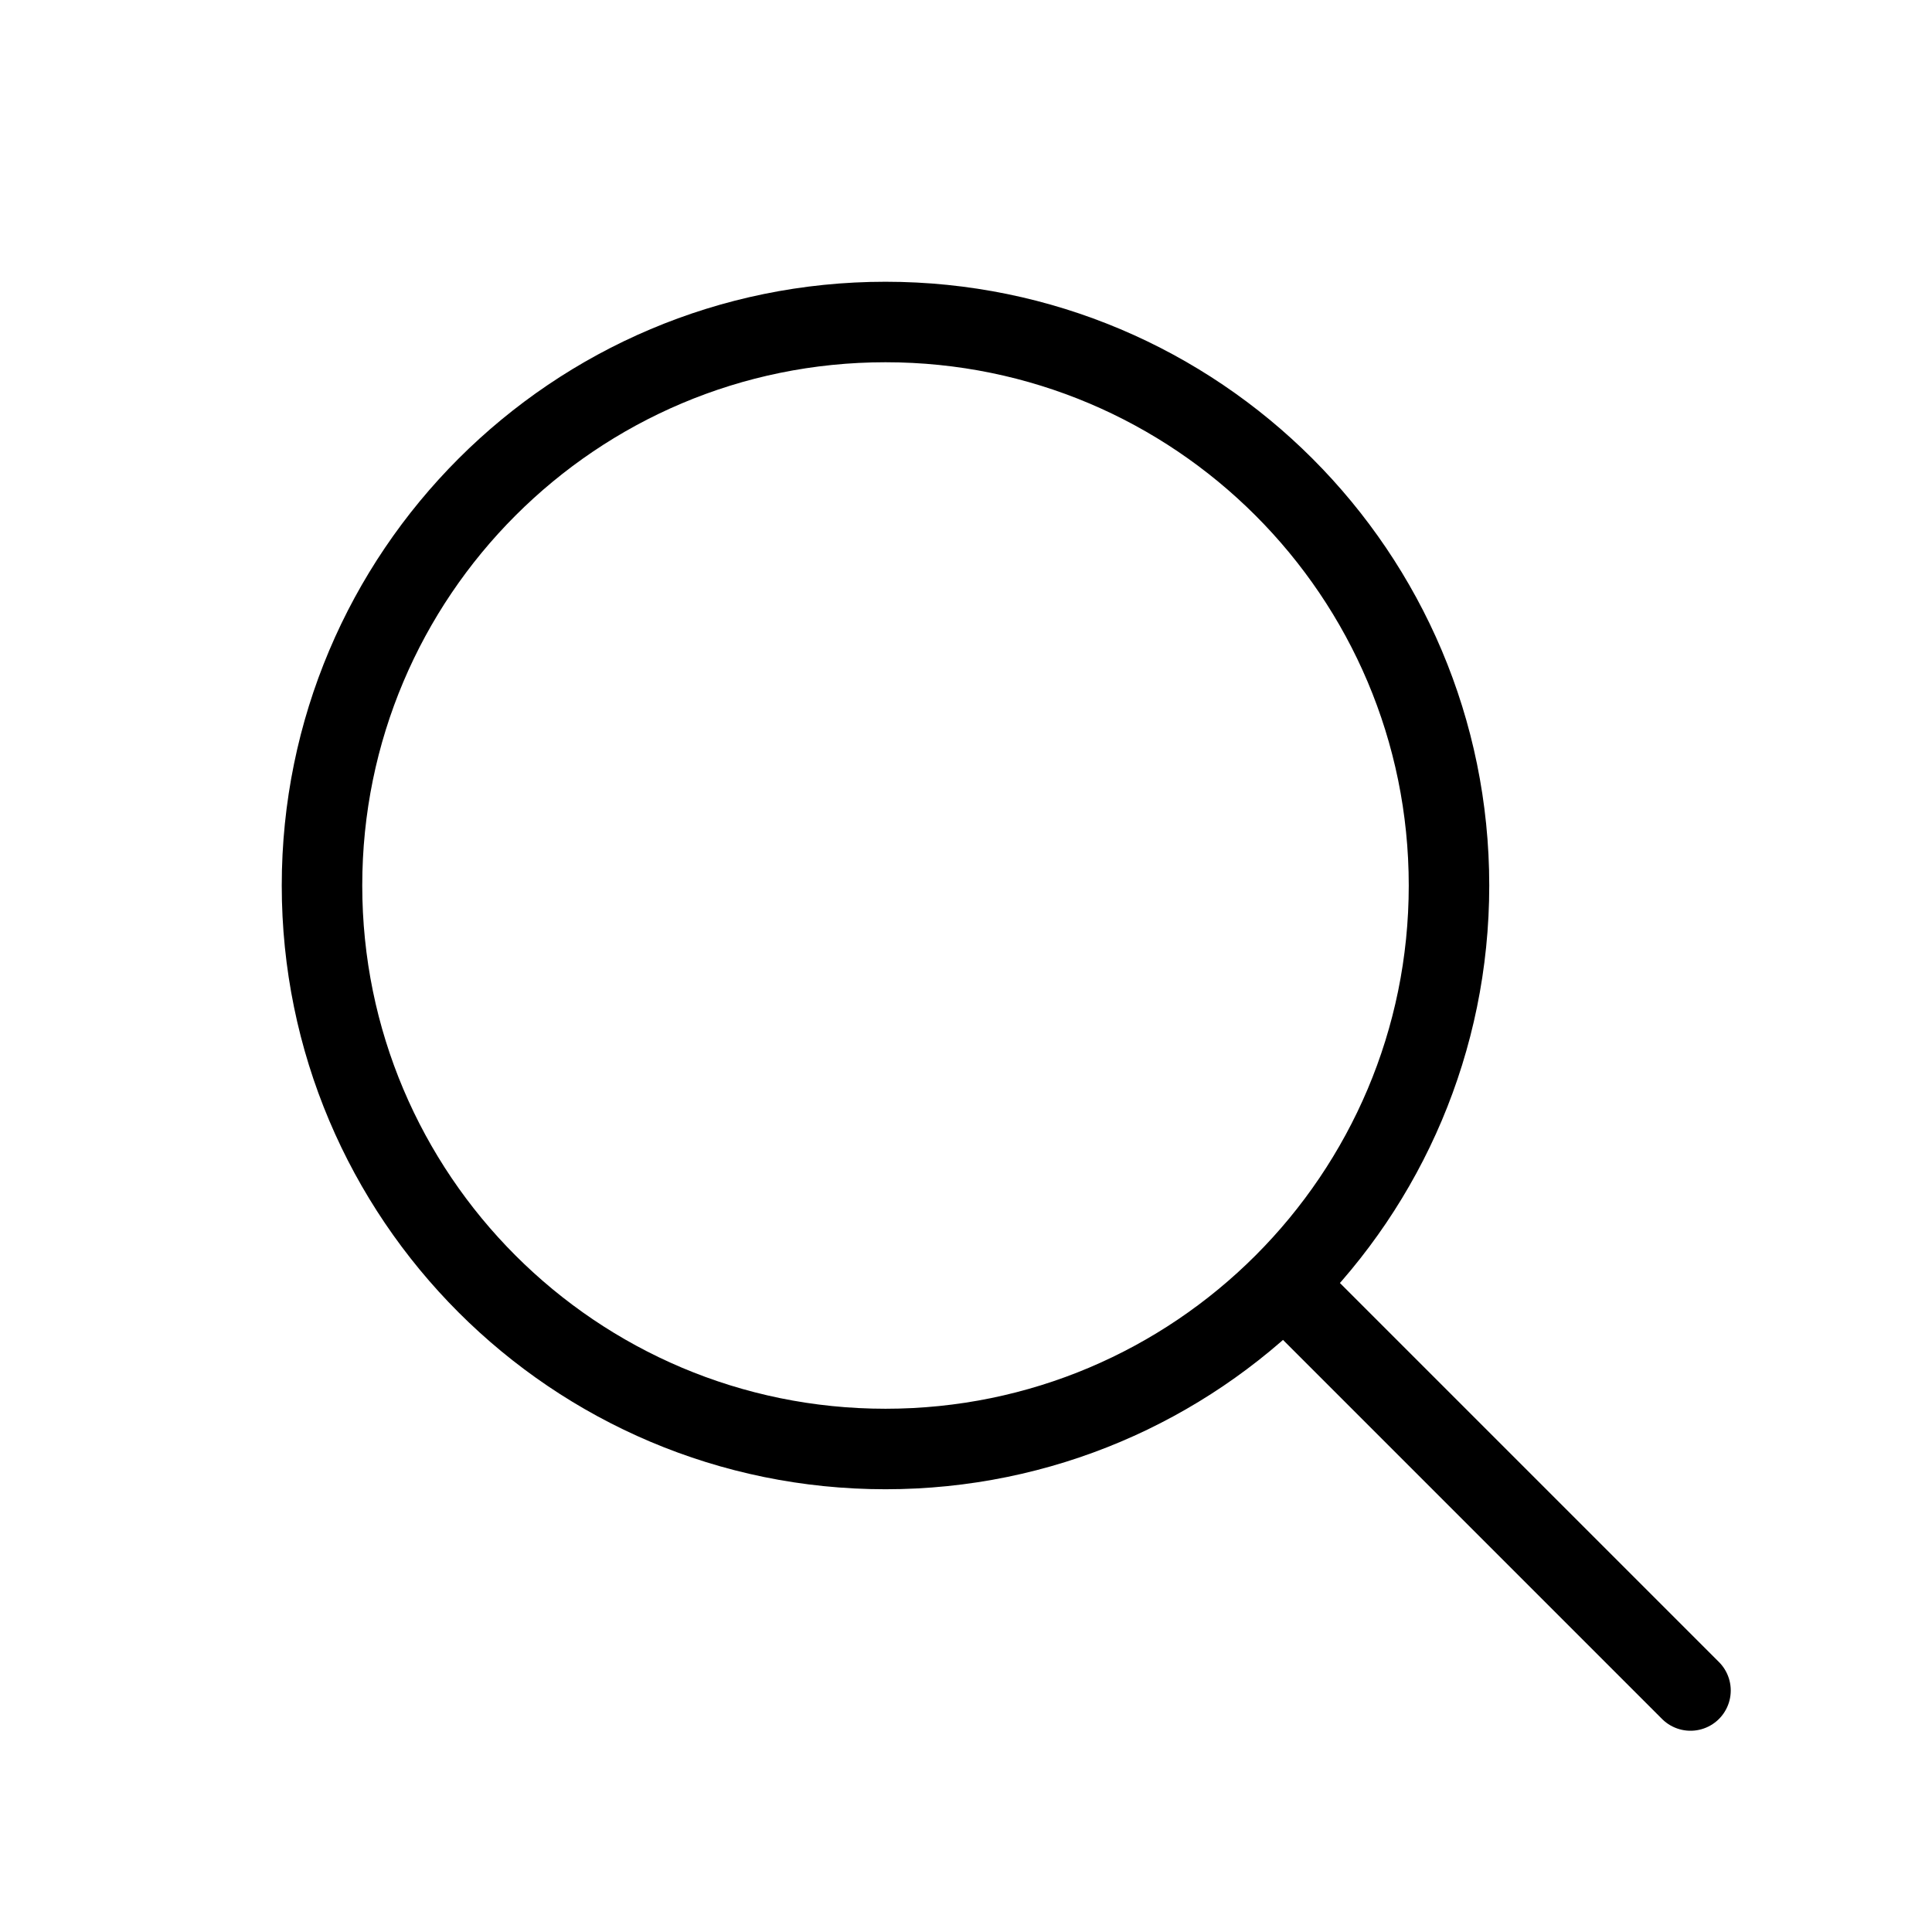
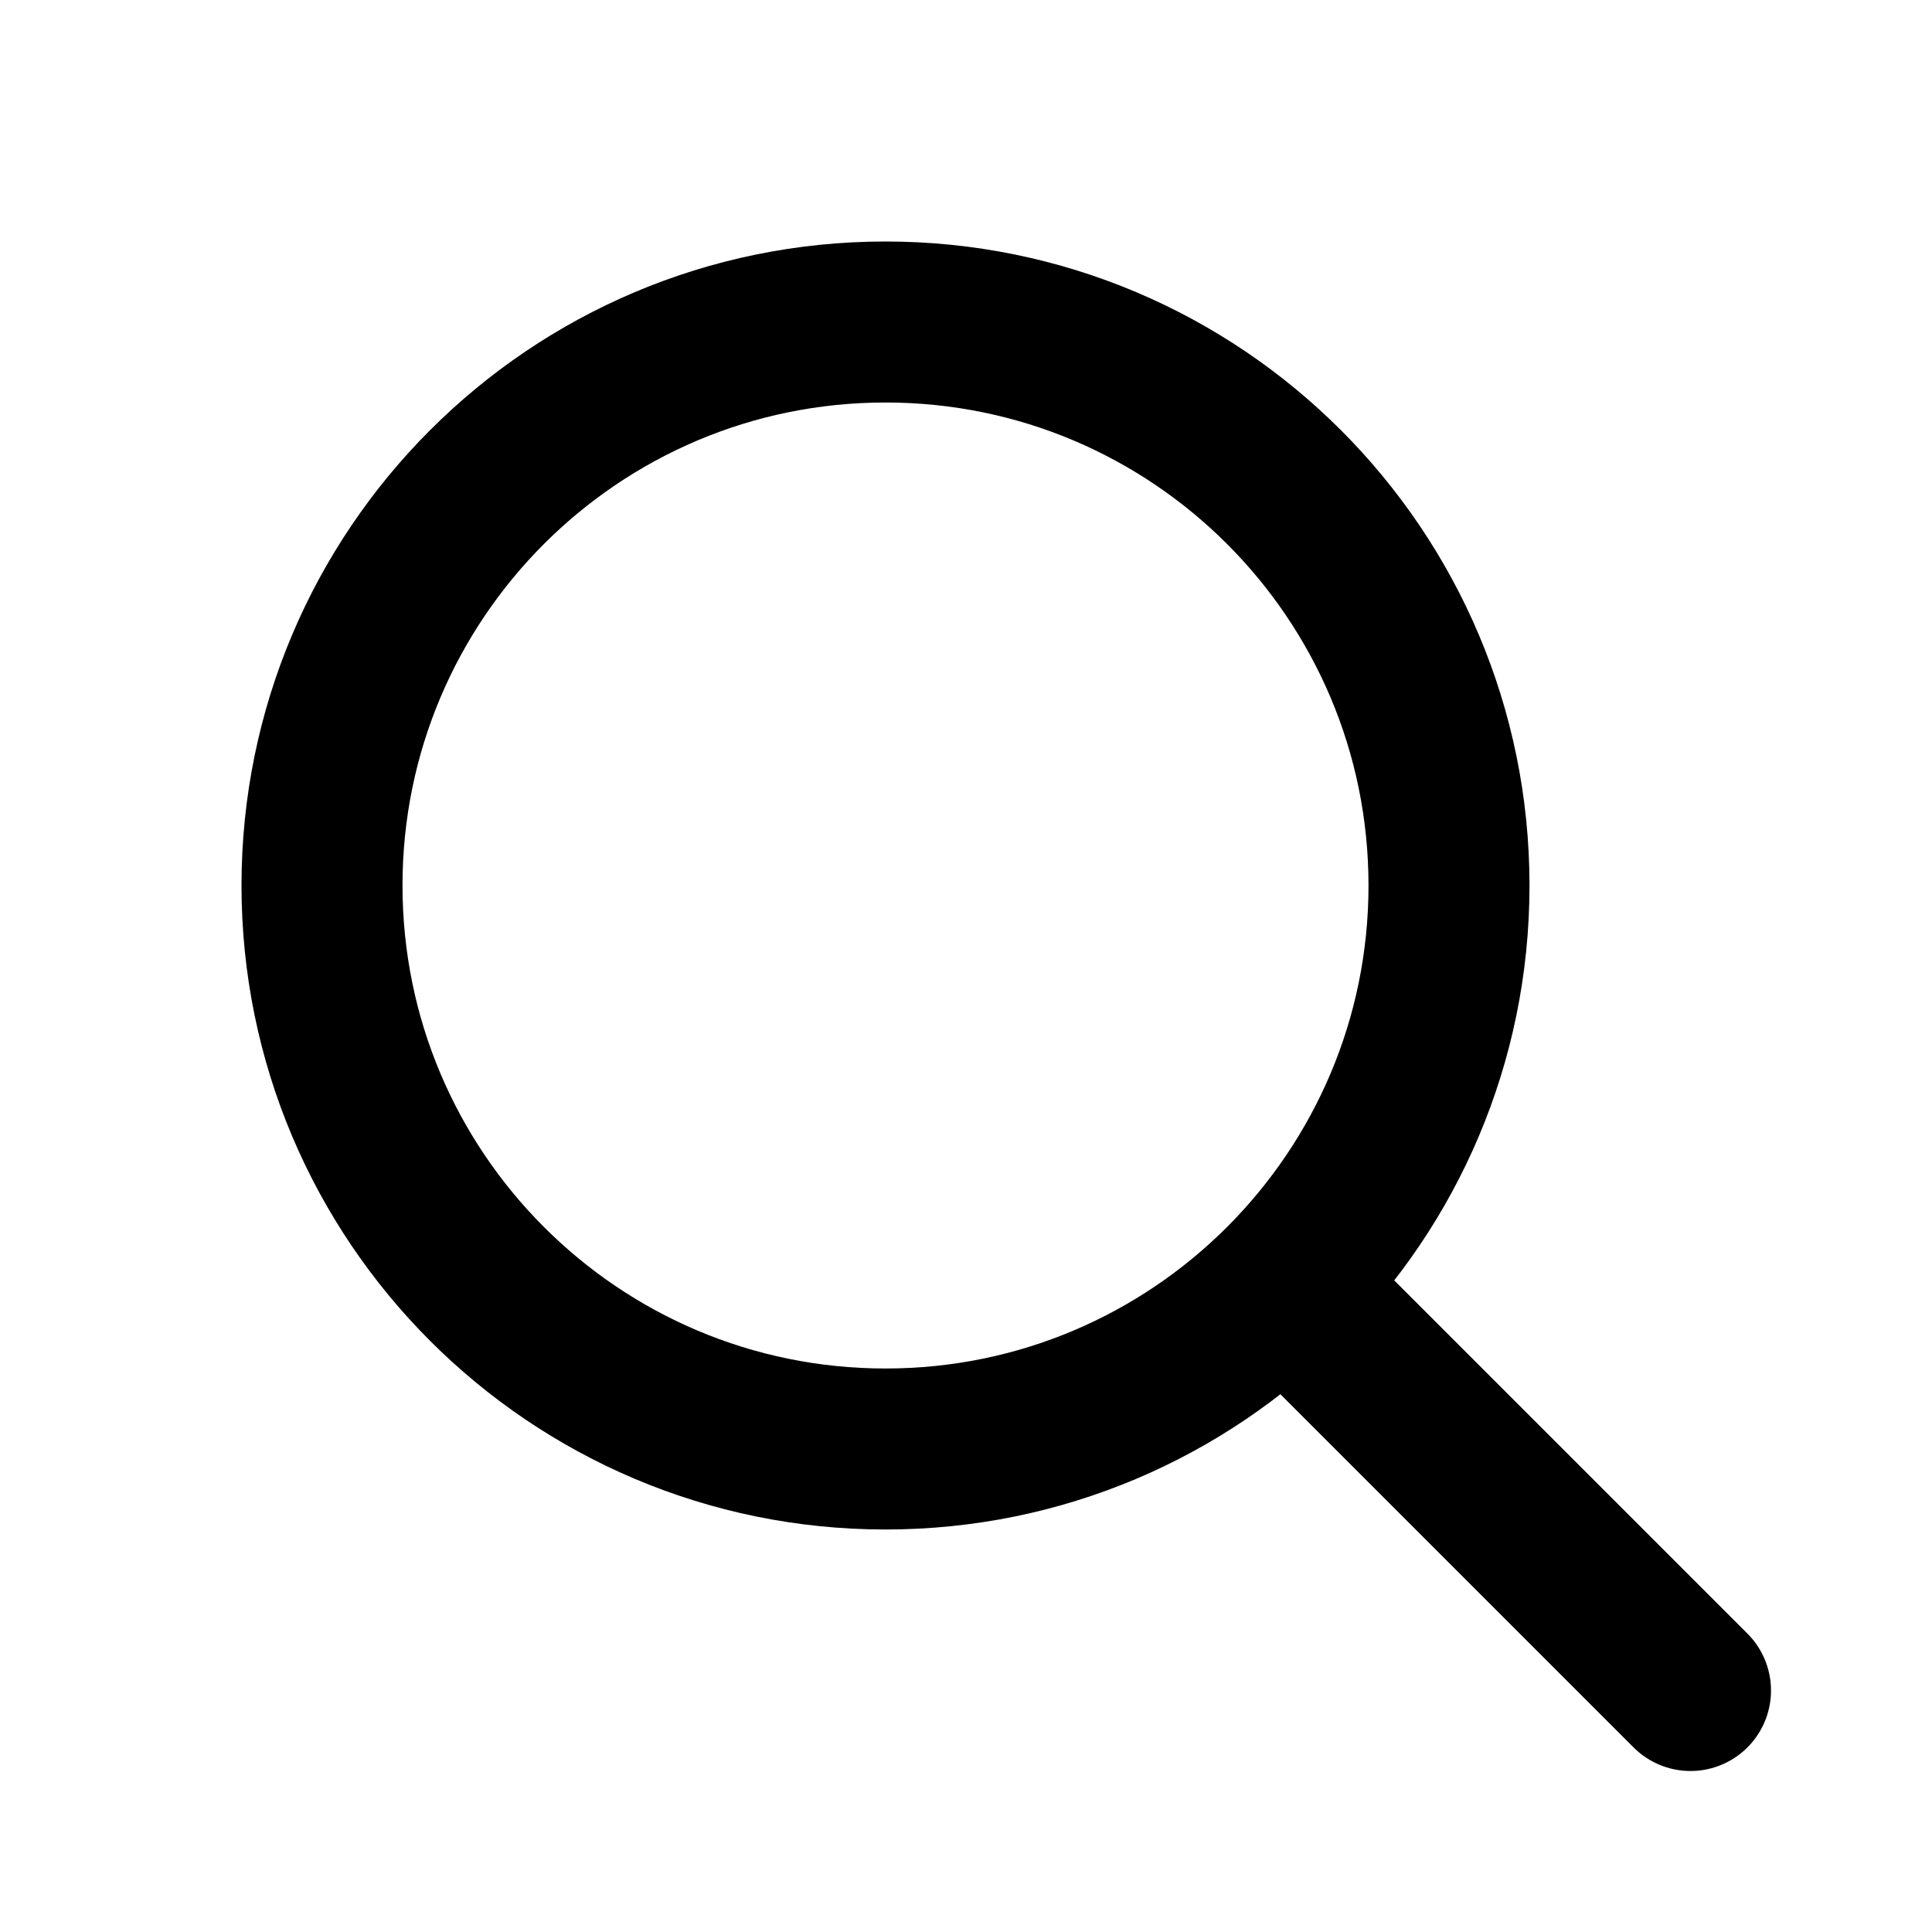
- <svg xmlns="http://www.w3.org/2000/svg" viewBox="0 0 24 24" fill="none">
-   <path d="M21 21L16 16" stroke="currentColor" stroke-linecap="round" stroke-linejoin="round" />
-   <circle cx="11" cy="11" r="7" stroke="currentColor" />
+ <svg xmlns="http://www.w3.org/2000/svg" viewBox="0 0 24 24" fill="none" stroke="currentColor" stroke-width="2" stroke-linecap="round" stroke-linejoin="round">
+   <path d="M21 21L16 16" />
+   <circle cx="11" cy="11" r="7" />
</svg>
